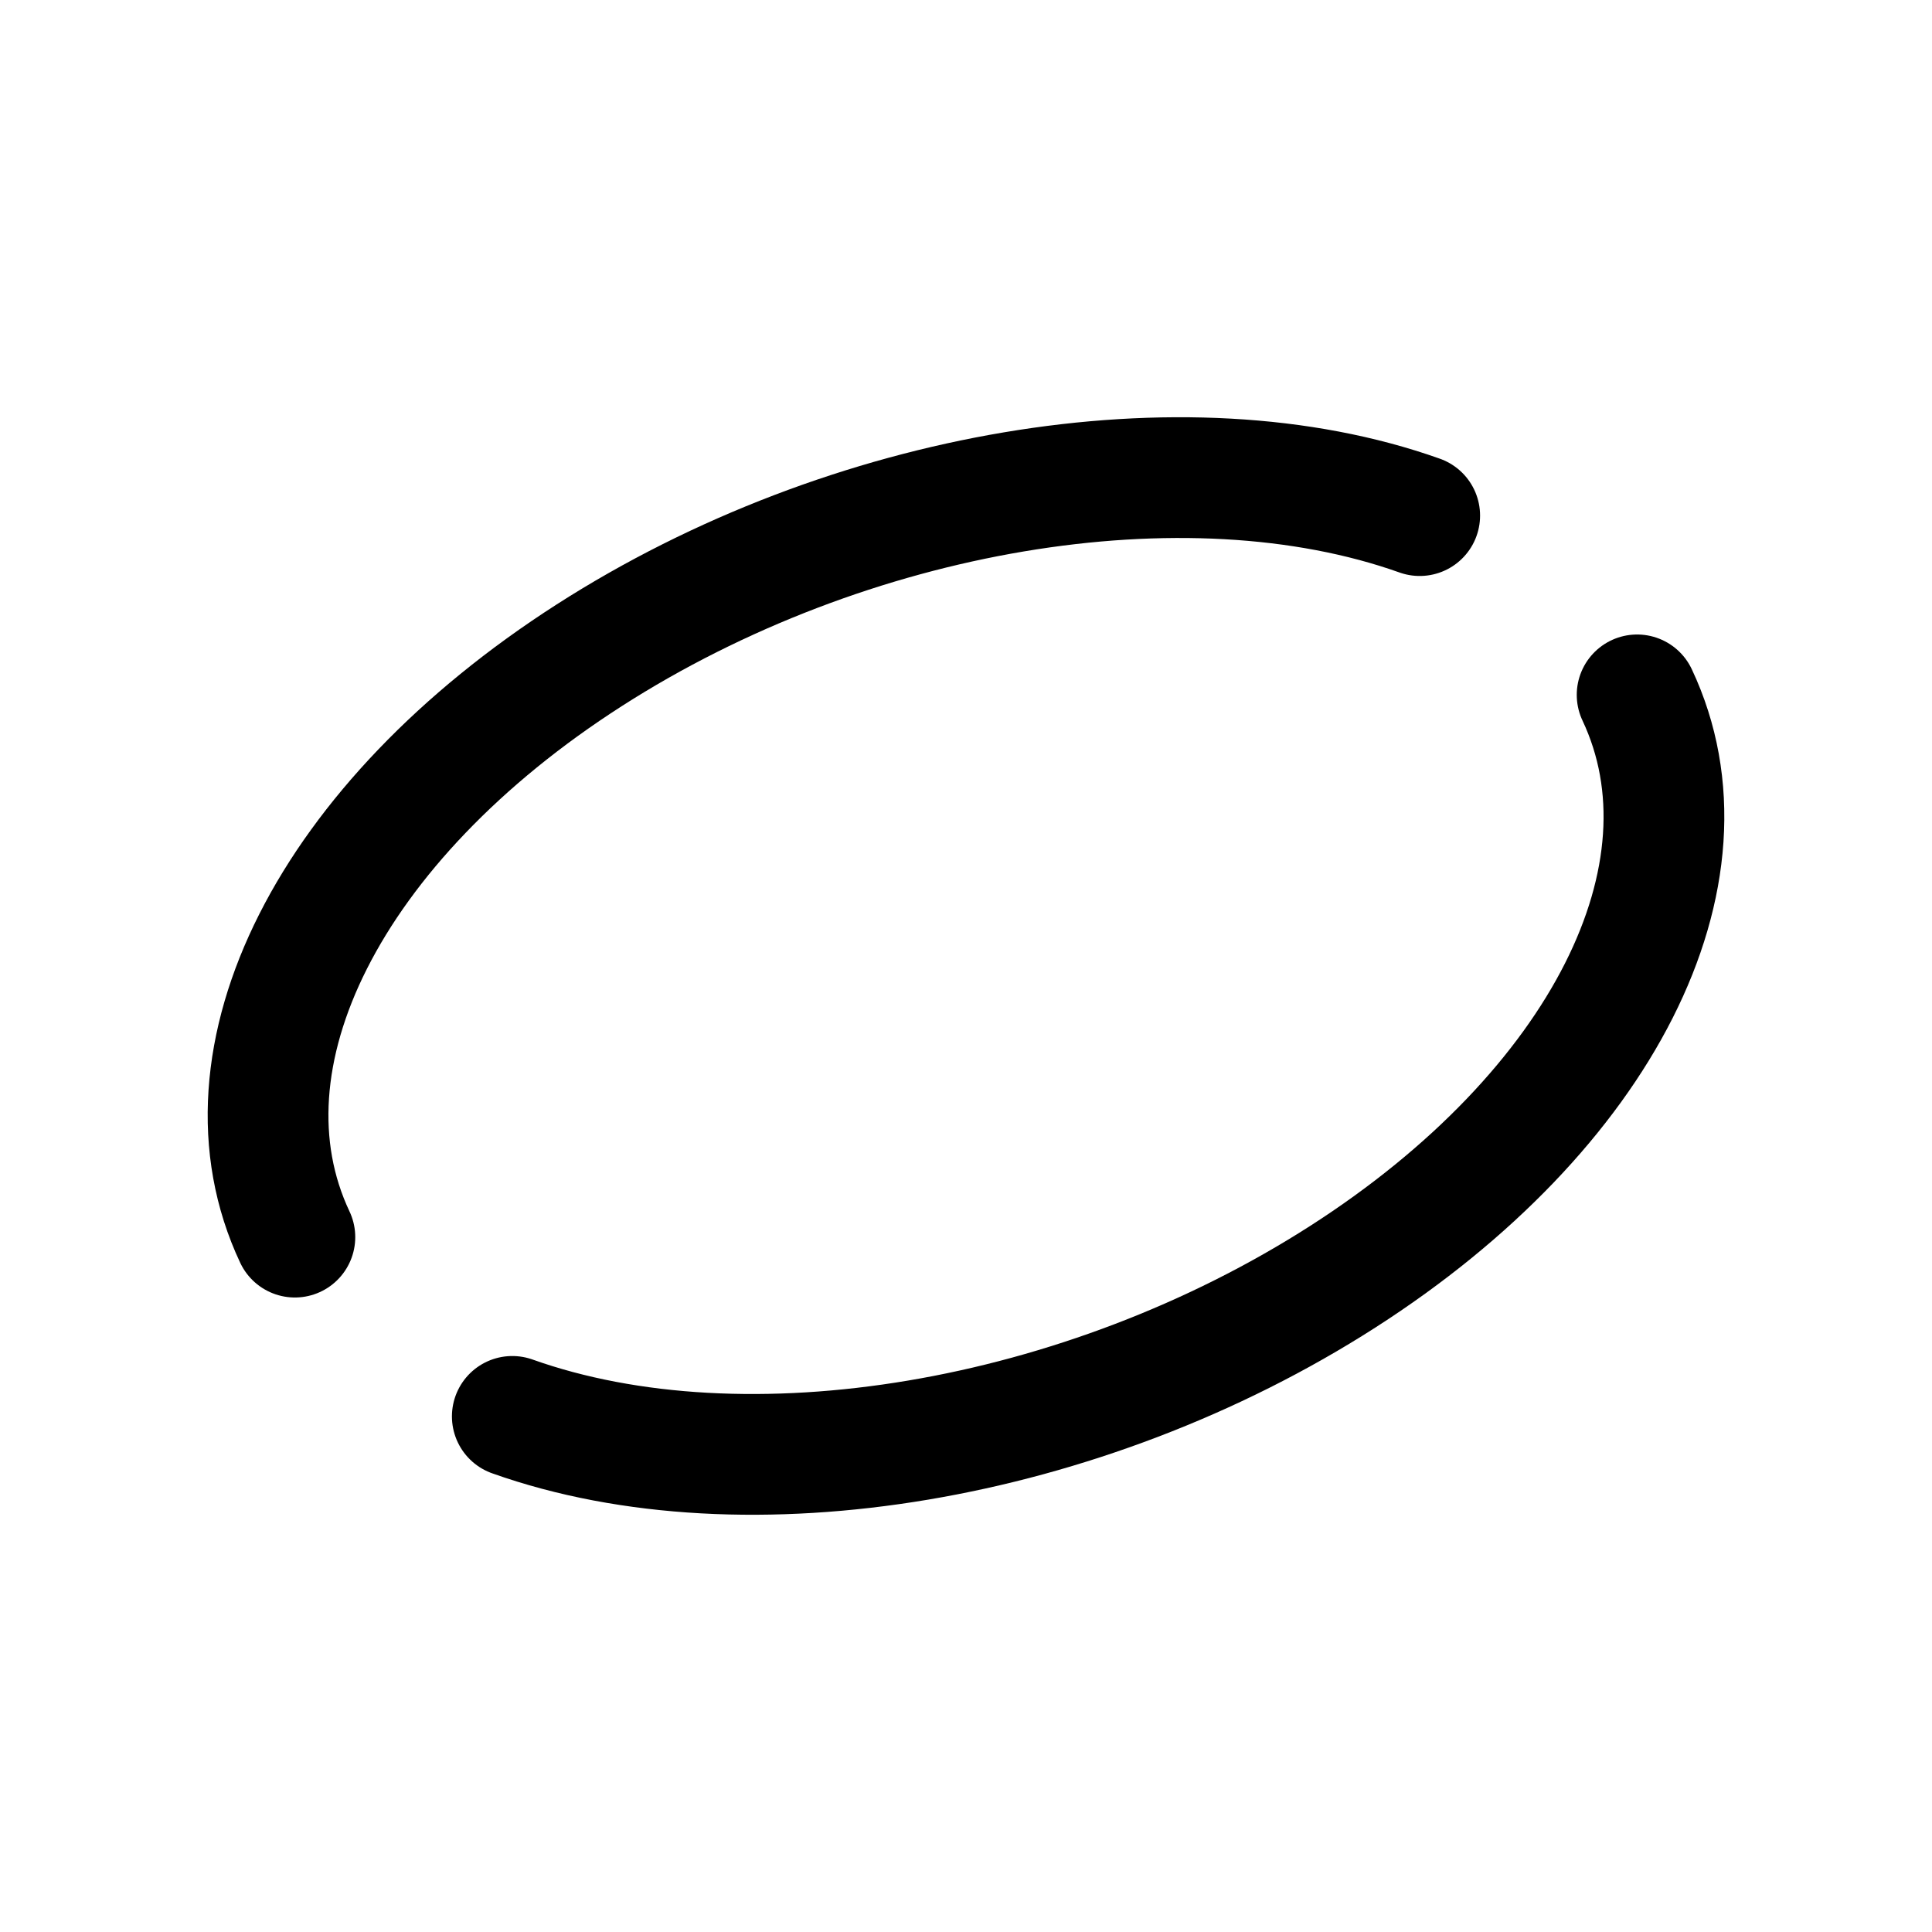
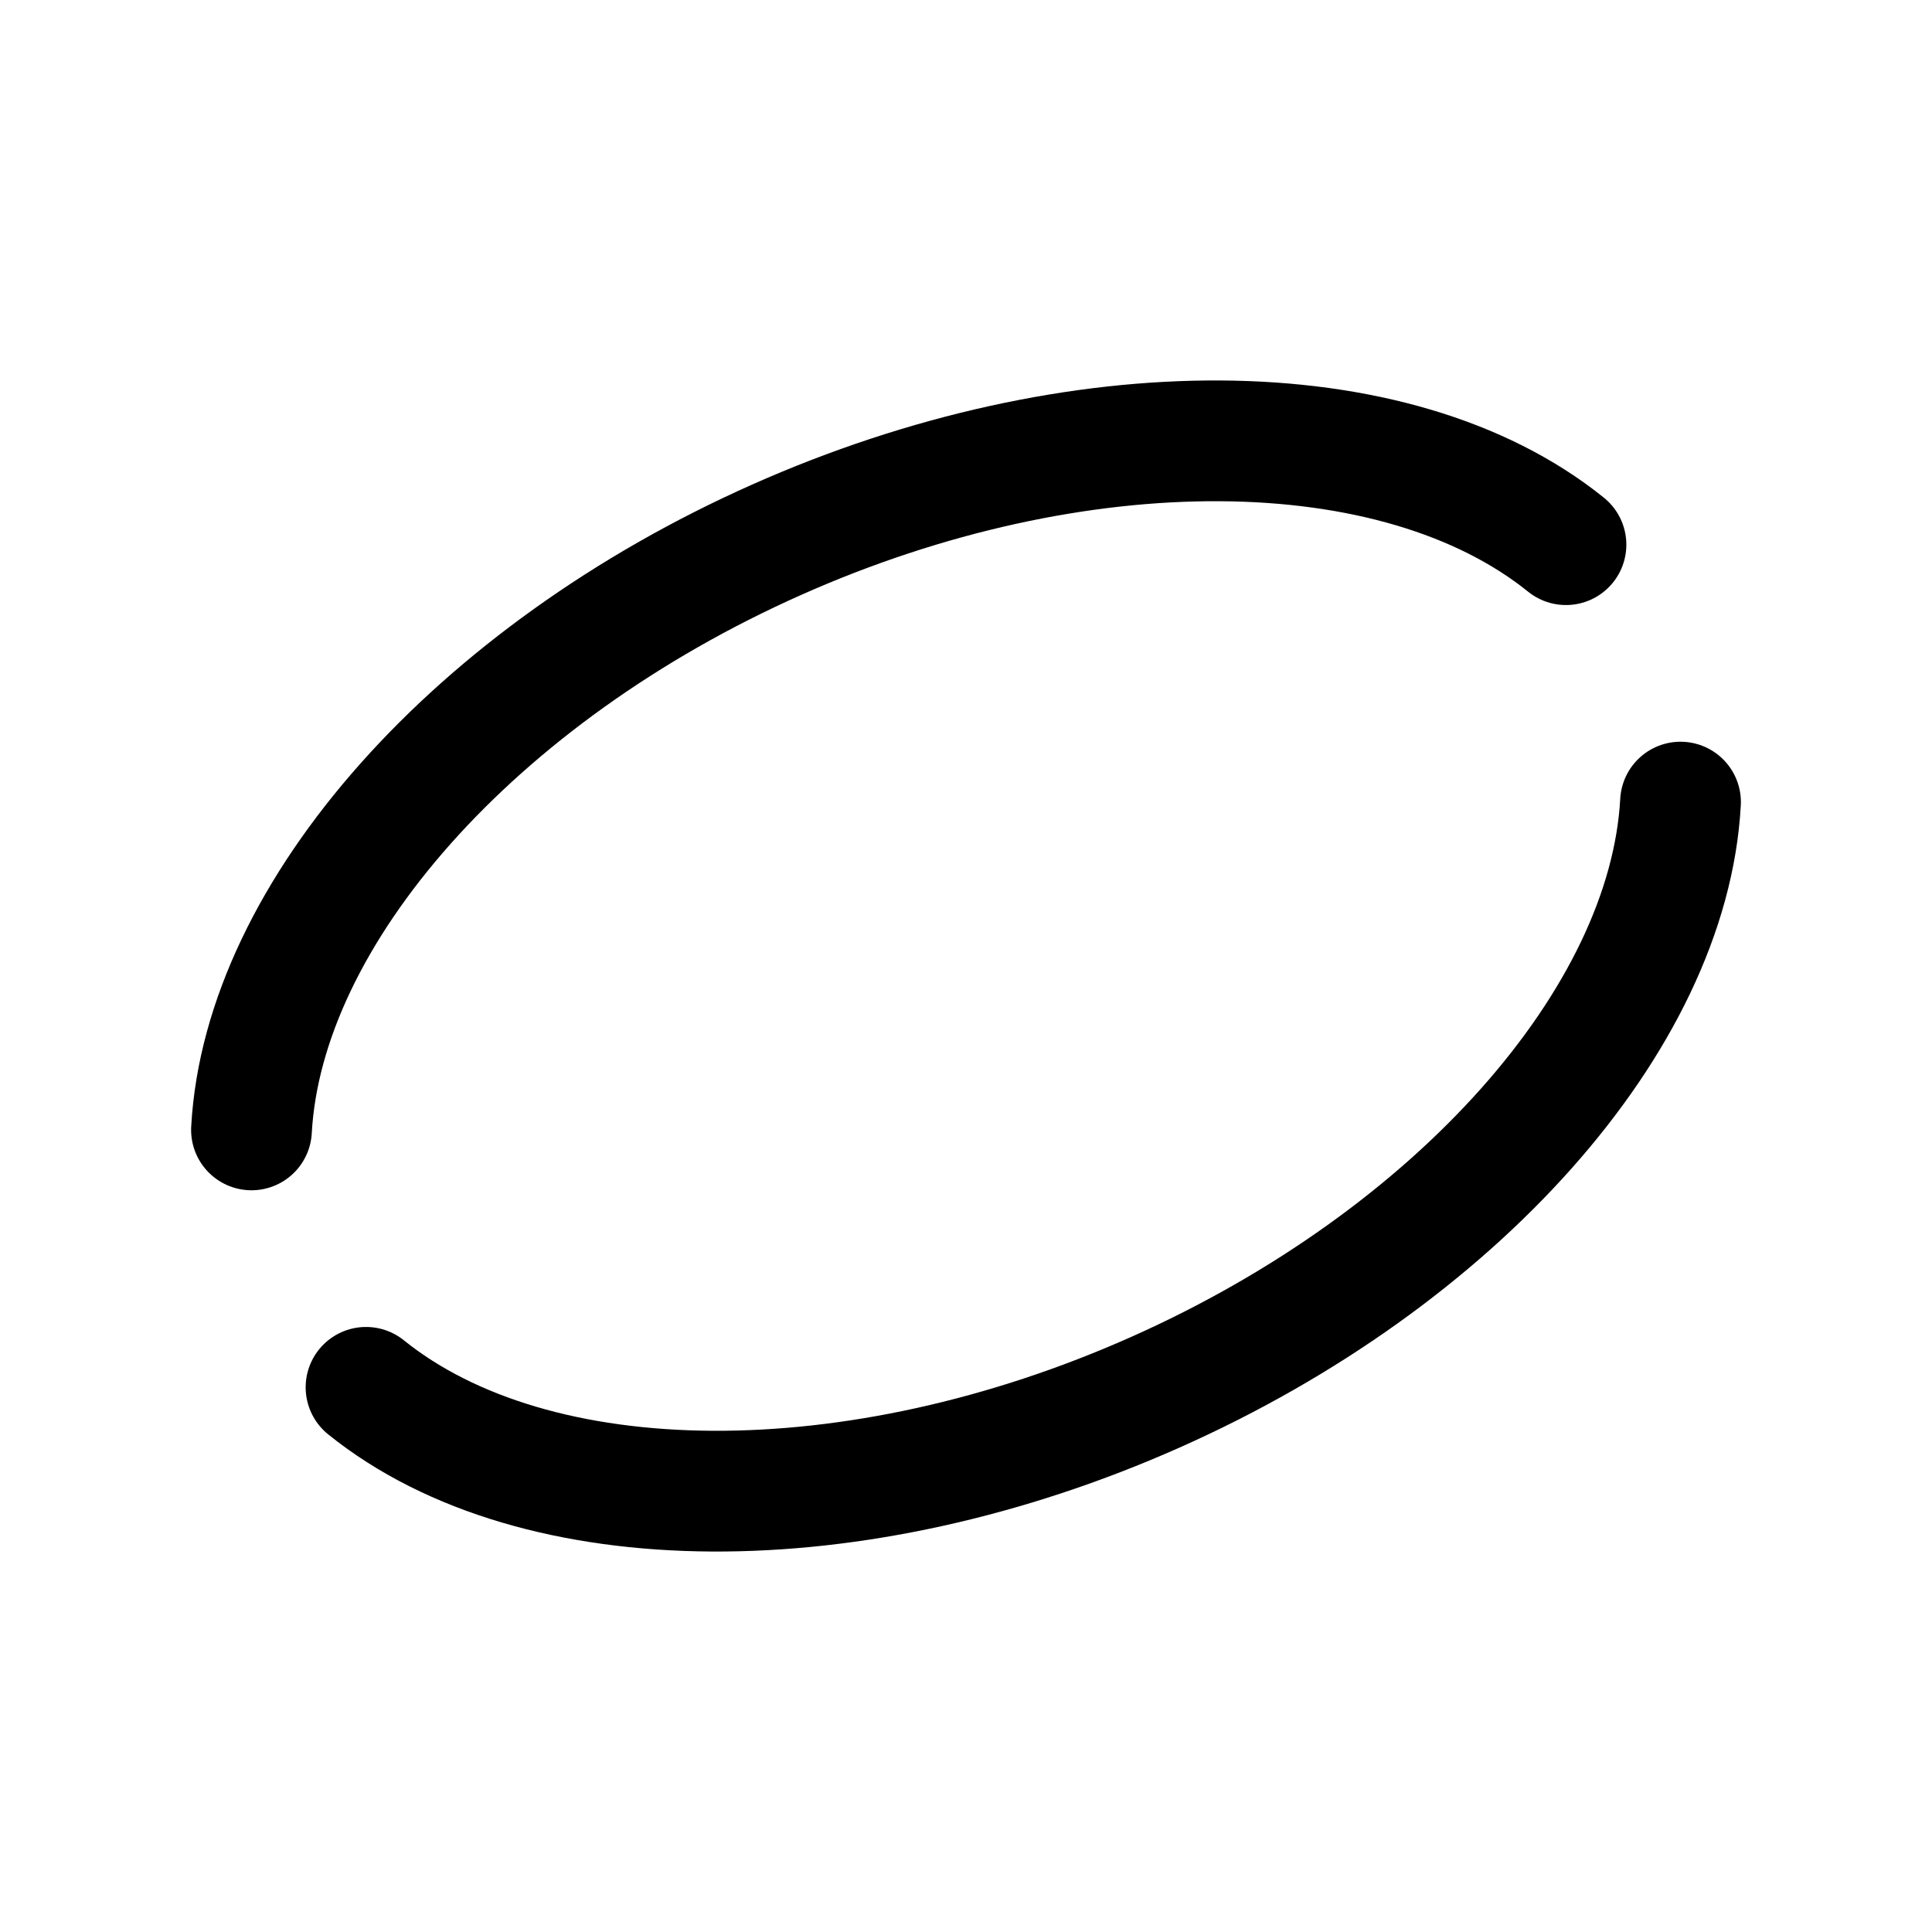
<svg xmlns="http://www.w3.org/2000/svg" width="24" height="24" viewBox="0 0 24 24" fill="none" stroke="currentColor" stroke-width="1.5" stroke-linecap="round" stroke-linejoin="round" role="img" aria-label="Orbit">
-   <path d="M3.663 15.368A9 5.562 -20 0 1 17.636 6.405" />
-   <path d="M20.337 8.632A9 5.562 -20 0 1 6.364 17.595" />
+   <path d="M20.876 9.964A9.375 5.794 -24 0 1 4.547 17.234" />
+   <path d="M3.124 14.036A9.375 5.794 -24 0 1 19.453 6.766" />
</svg>
